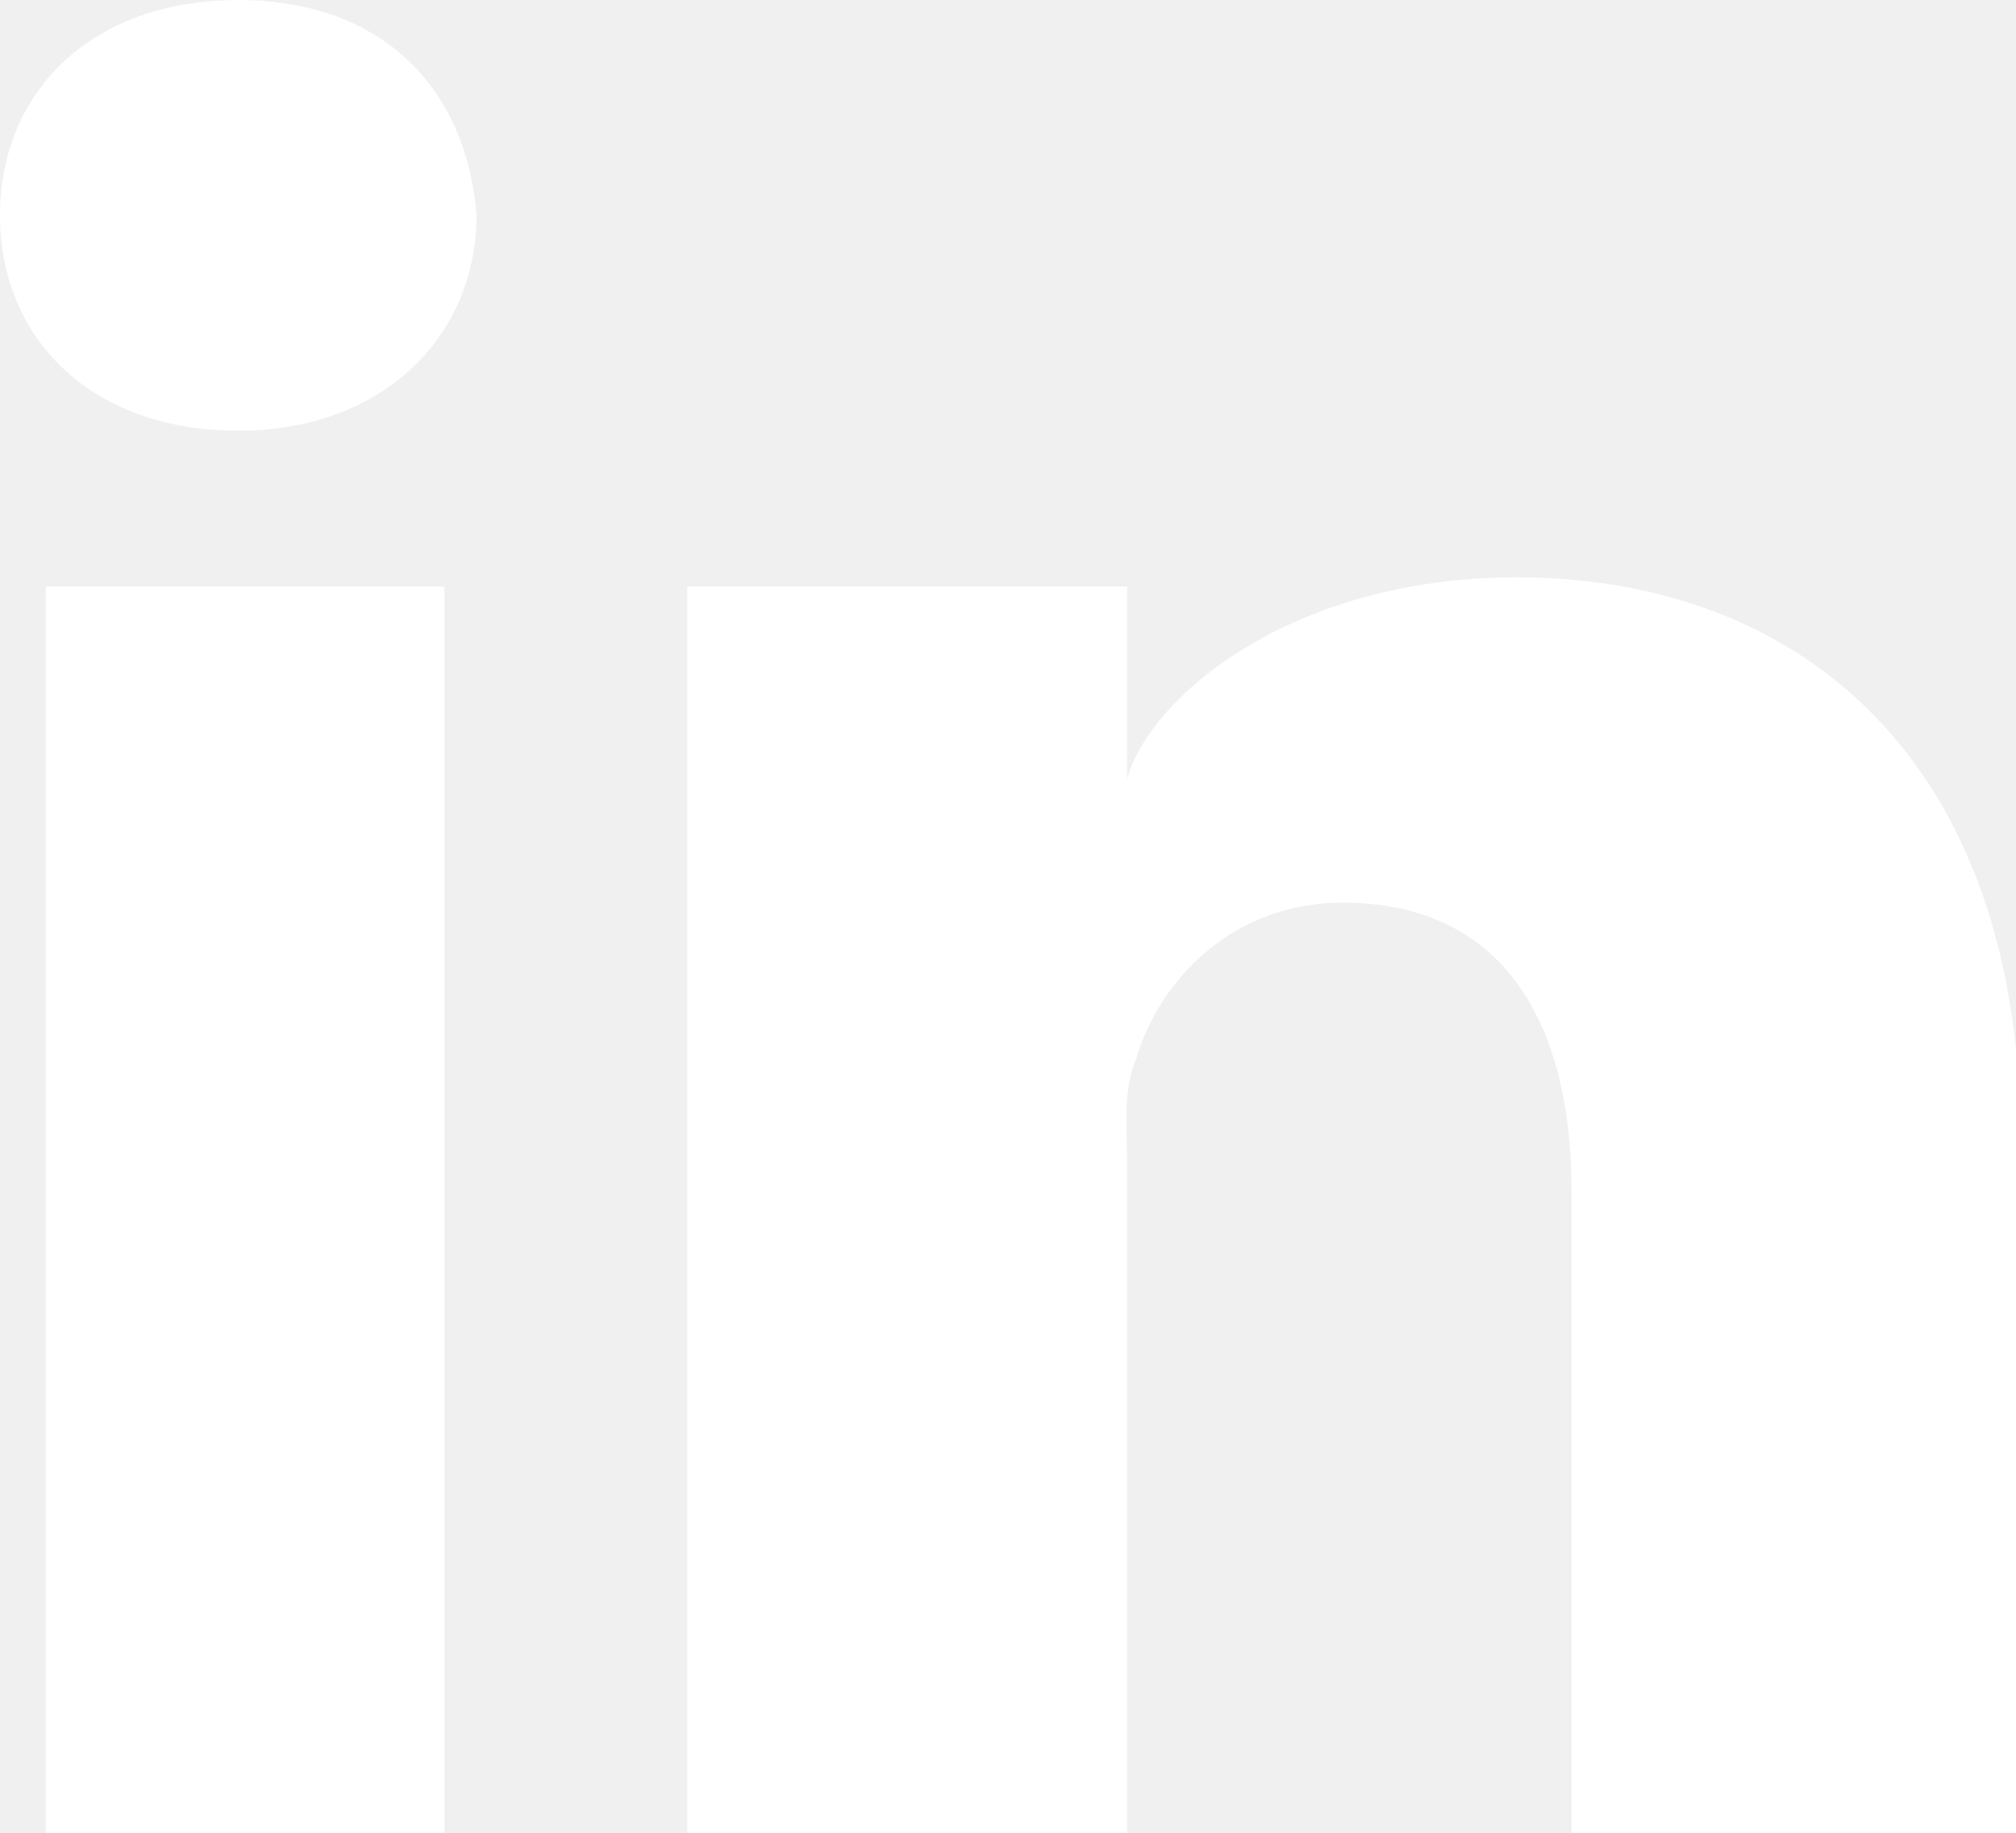
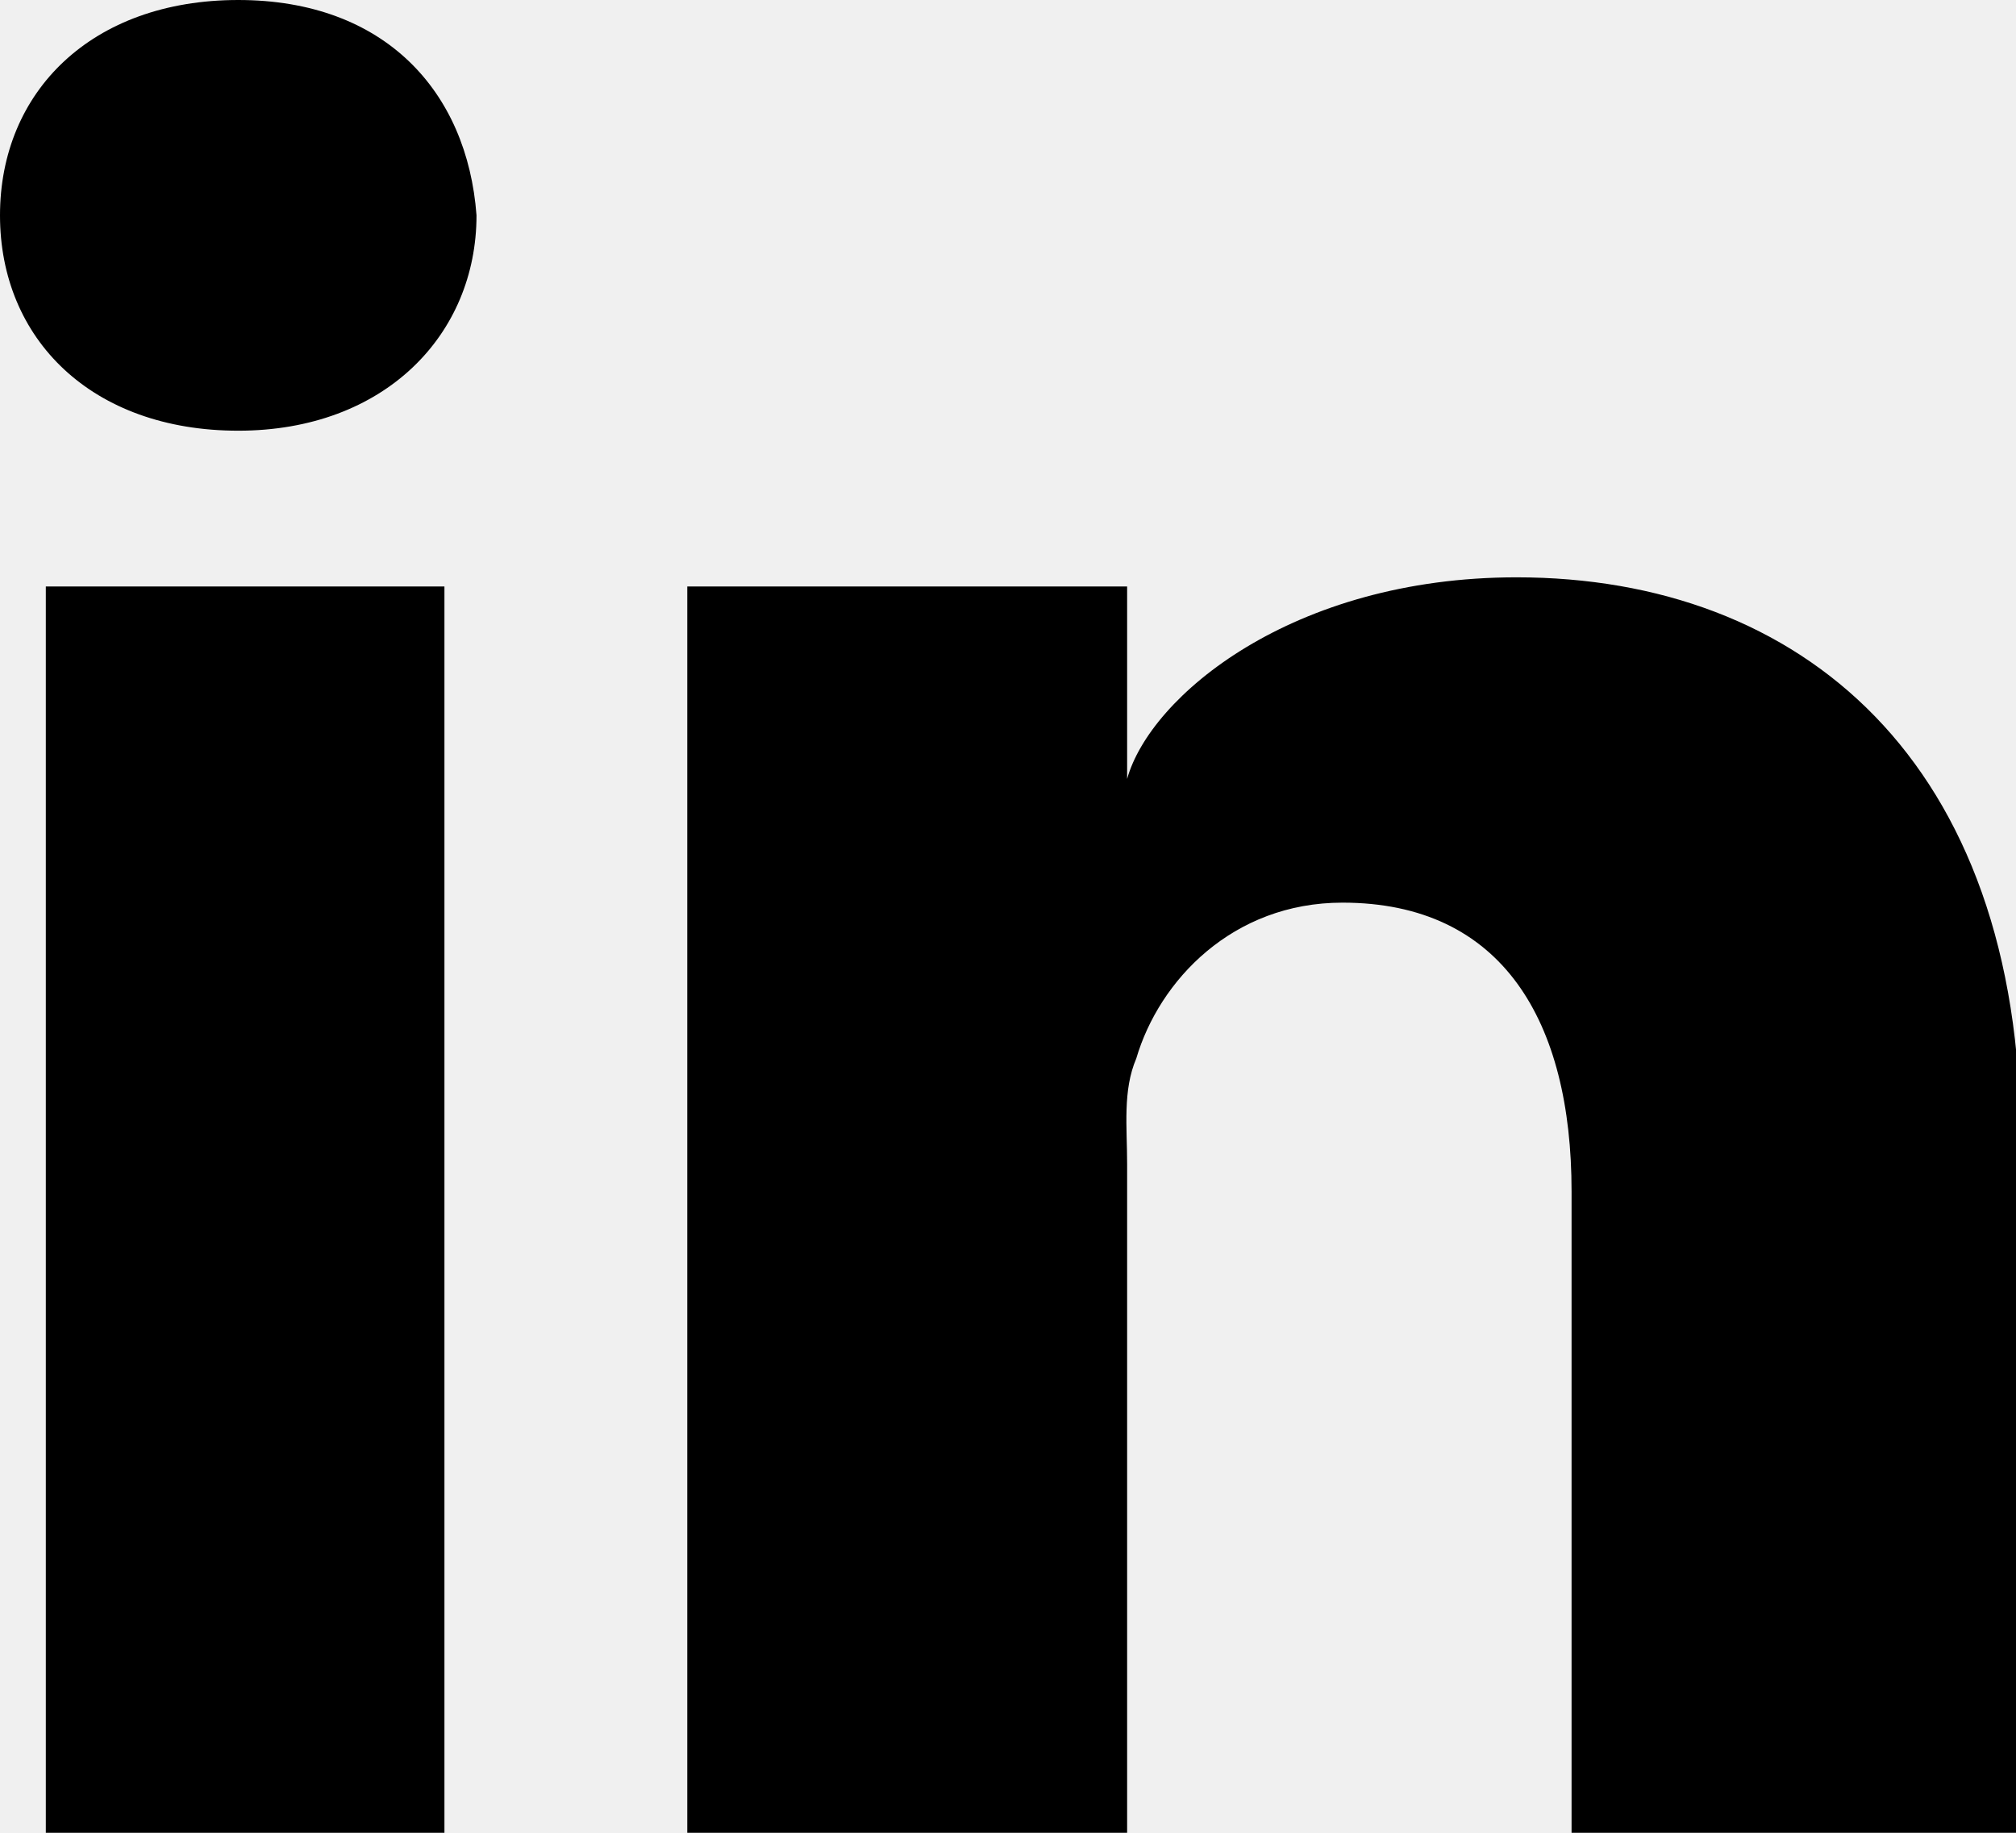
<svg xmlns="http://www.w3.org/2000/svg" viewBox="0 0 44 40">
-   <path d="M44 40h-9.7V26c0-3.7-1.5-6.3-5-6.3-2.4 0-4 1.7-4.5 3.4-.3.7-.2 1.5-.2 2.3V40H15V12.8h9.6V17c.5-1.8 3.6-4.4 8.5-4.4 6.2 0 11 4 11 12.3v15zM5.2 9.4C2 9.4 0 7.4 0 4.7S2 0 5.2 0s5 2 5.2 4.7c0 2.6-2 4.7-5.2 4.7zm-4 3.4h8.5V40H1V12.8z" fill="#fff" fill-rule="evenodd" />
+   <path d="M44 40h-9.7V26c0-3.7-1.5-6.3-5-6.3-2.4 0-4 1.7-4.5 3.4-.3.7-.2 1.5-.2 2.3V40H15V12.8h9.6V17c.5-1.8 3.6-4.4 8.5-4.4 6.2 0 11 4 11 12.3v15zM5.2 9.4C2 9.4 0 7.4 0 4.7S2 0 5.2 0s5 2 5.2 4.7c0 2.6-2 4.7-5.2 4.7zm-4 3.4h8.5V40H1V12.8z" fill="#000" fill-rule="evenodd" />
</svg>
